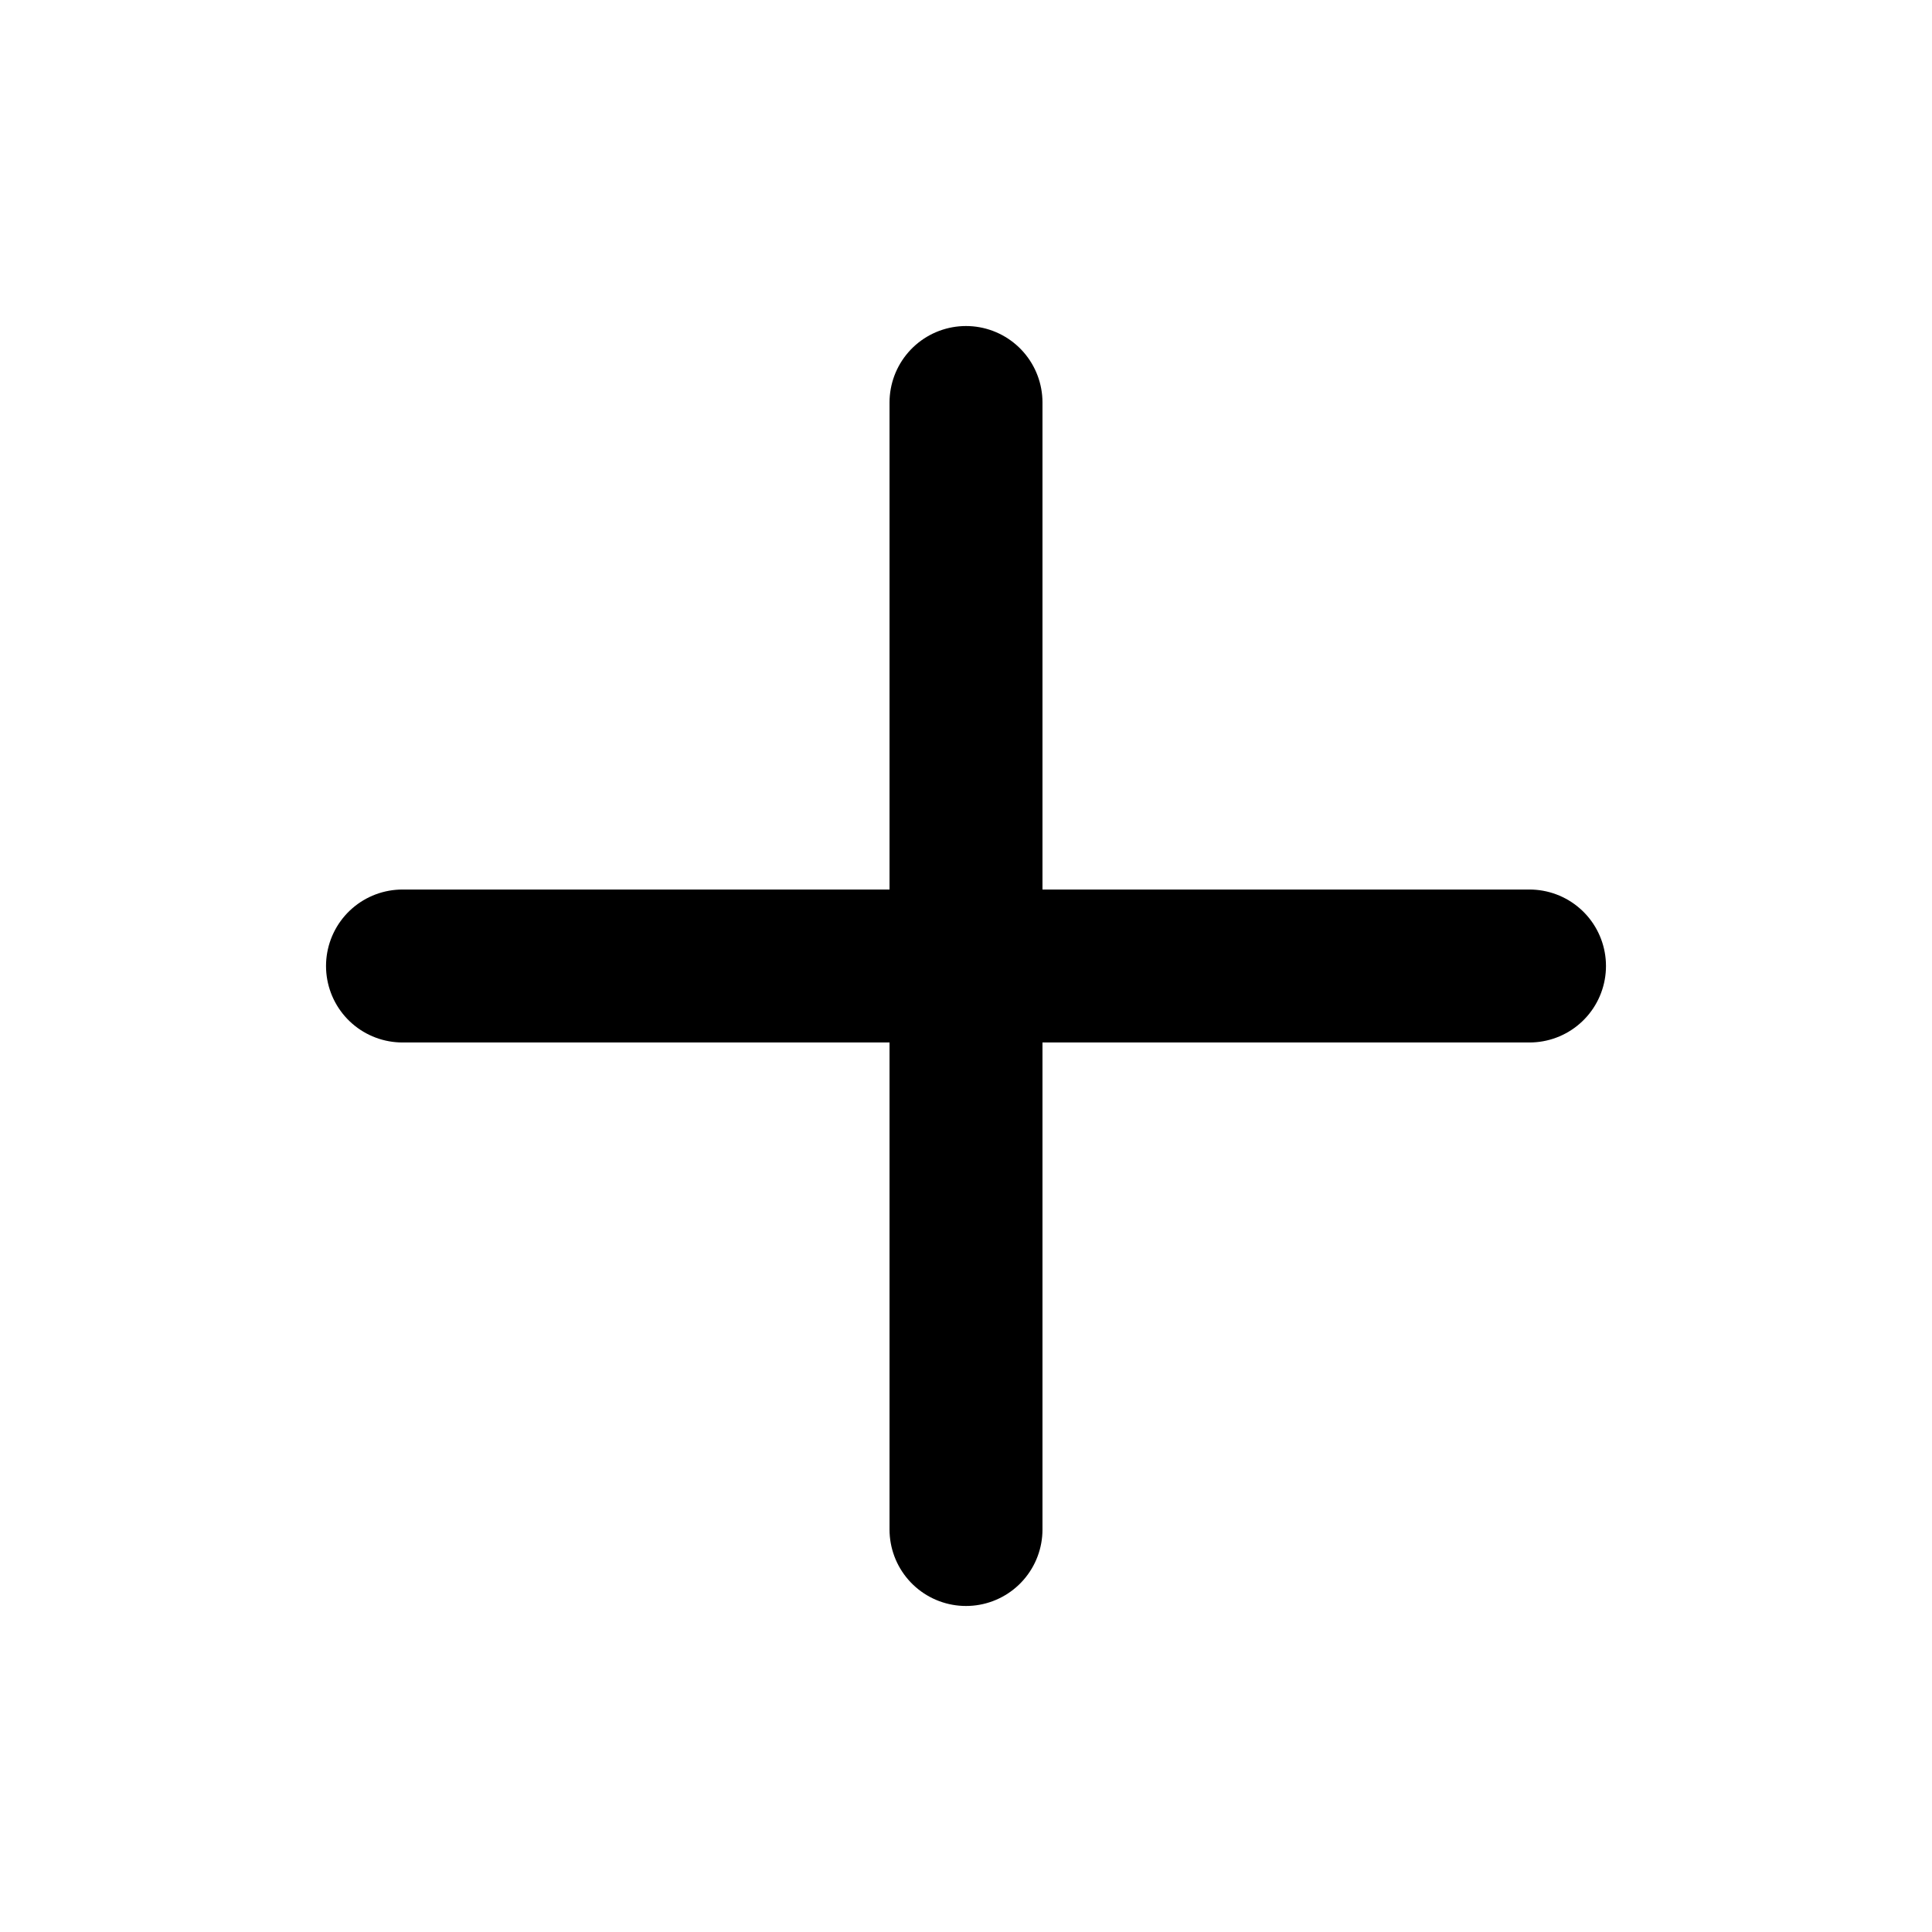
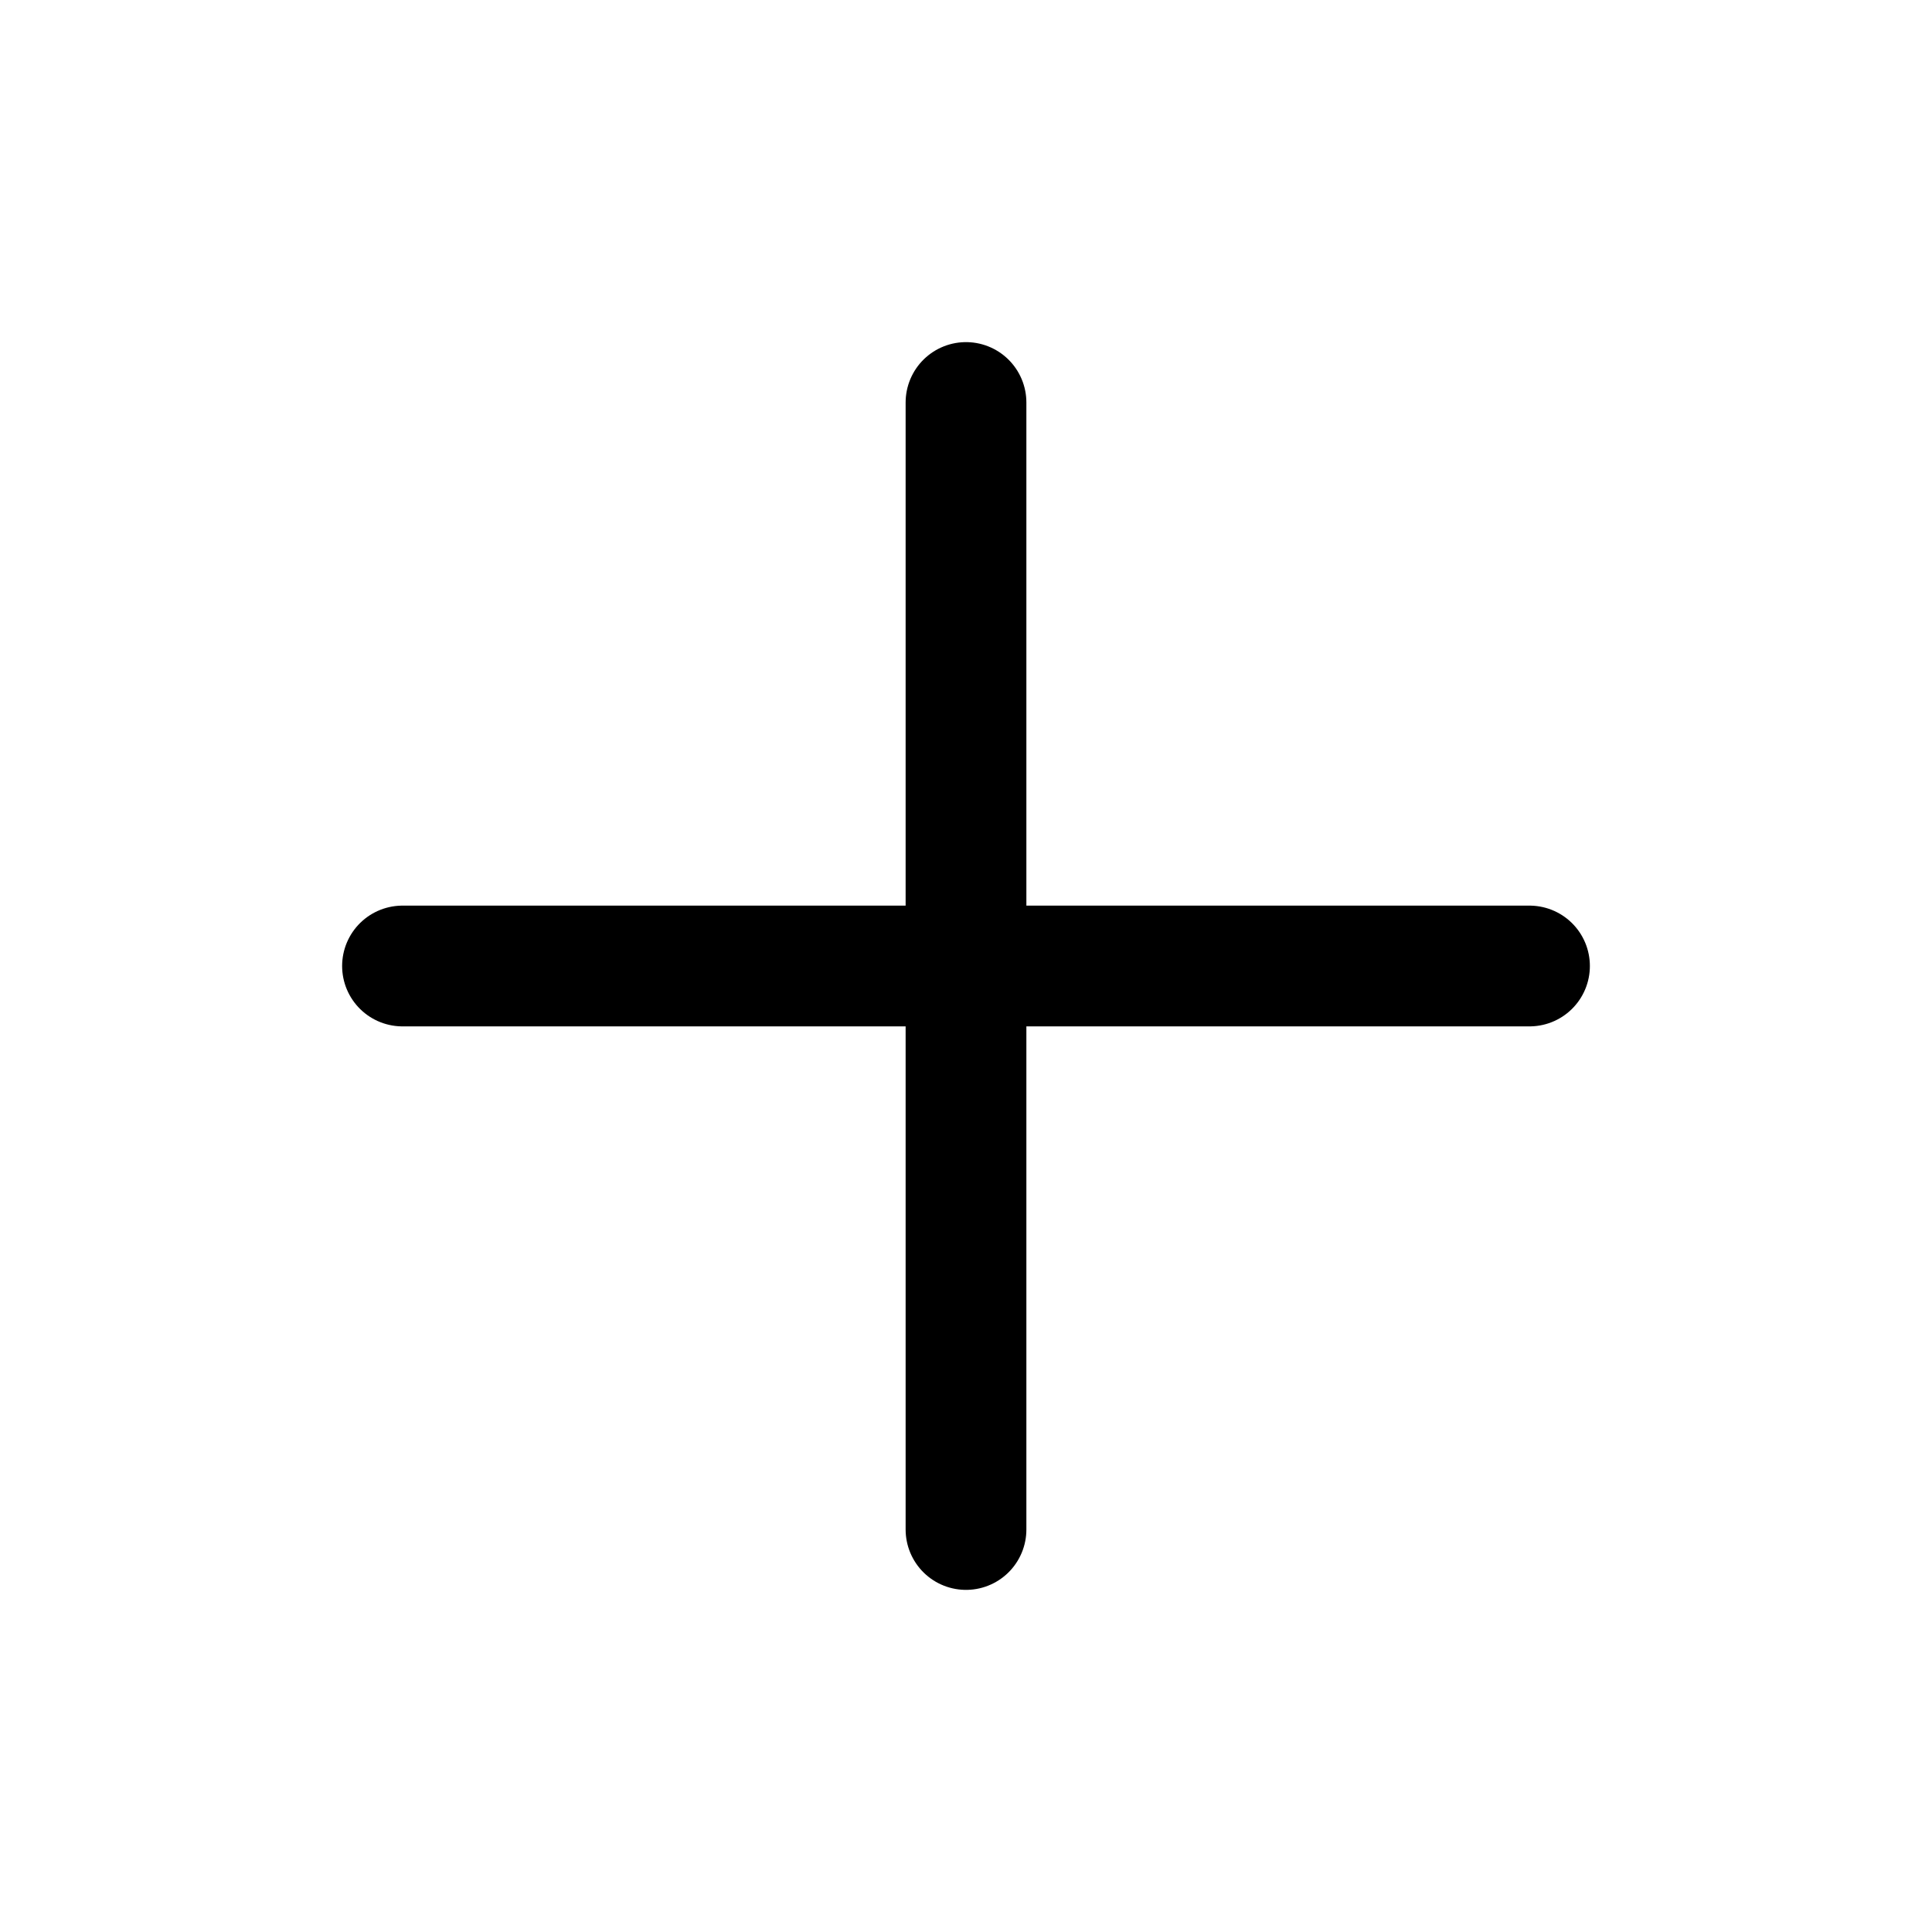
- <svg xmlns="http://www.w3.org/2000/svg" viewBox="0 0 24 24" width="24" height="24" fill="none" stroke="currentColor" stroke-width="1.9" stroke-linecap="round" stroke-linejoin="round">
+ <svg xmlns="http://www.w3.org/2000/svg" viewBox="0 0 24 24" width="24" height="24" fill="none" stroke="currentColor" stroke-width="1.5" stroke-linecap="round" stroke-linejoin="round">
  <path d="M12 5v14M5 12h14" />
</svg>
